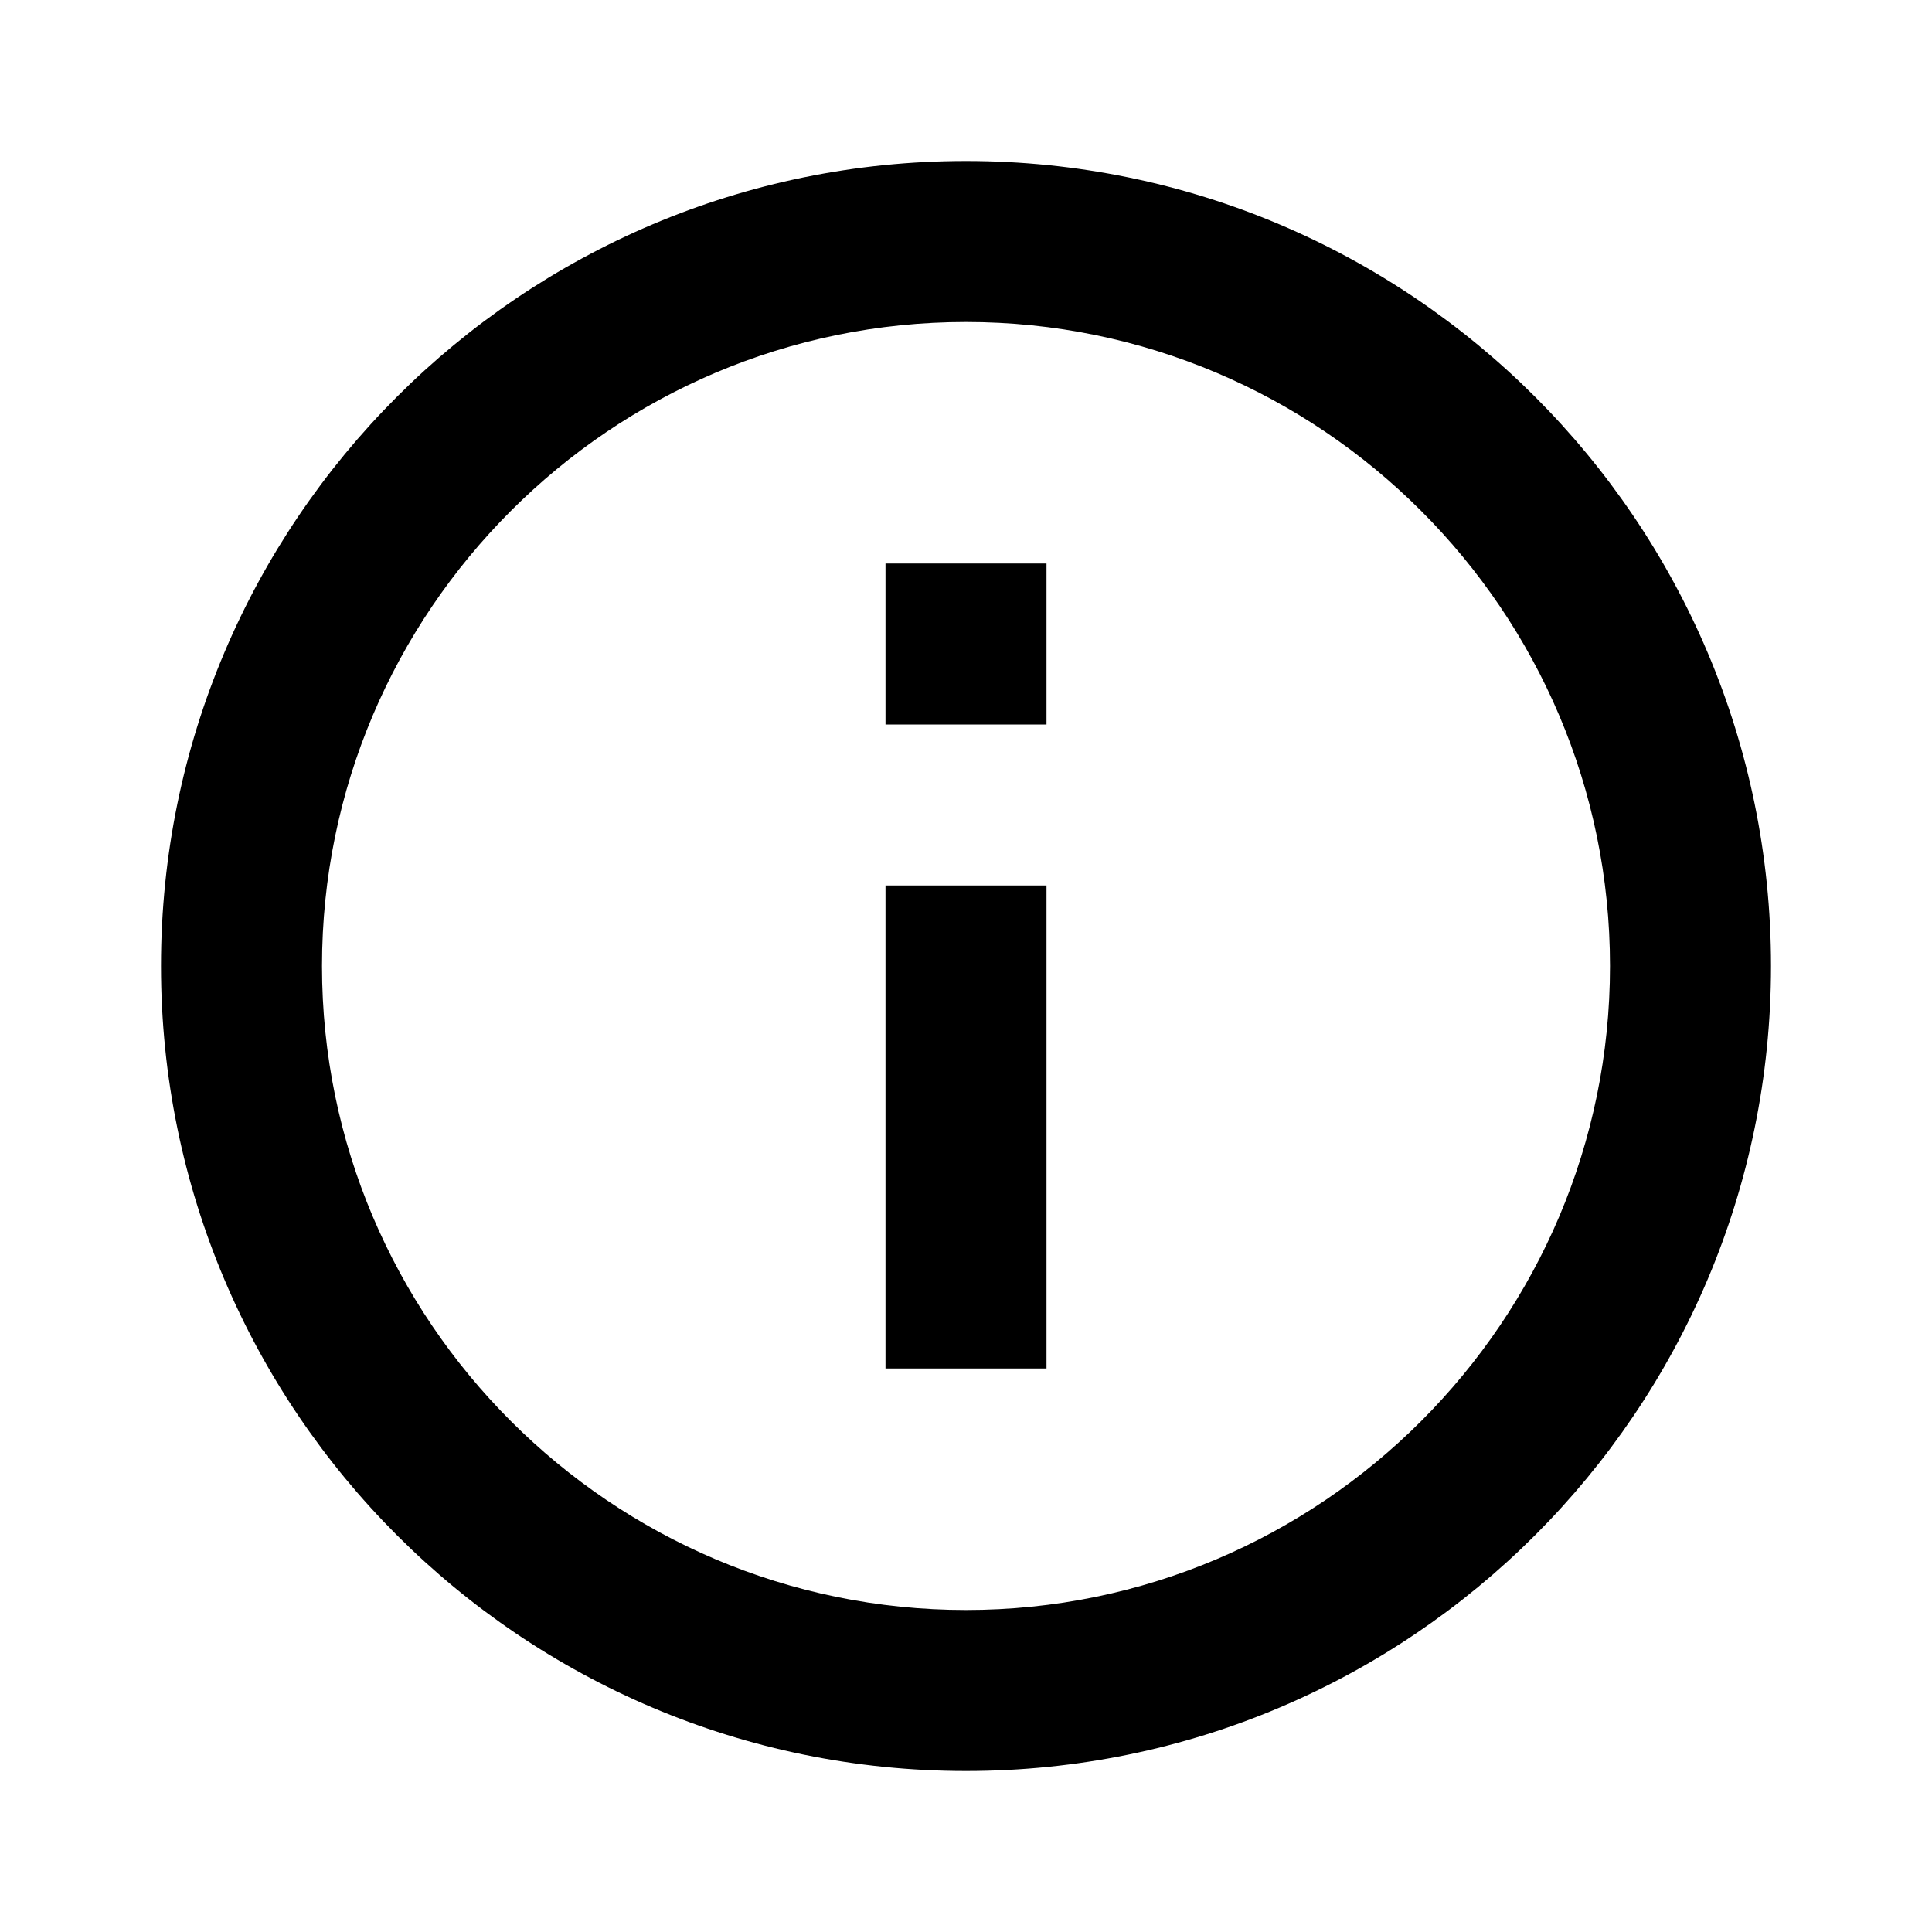
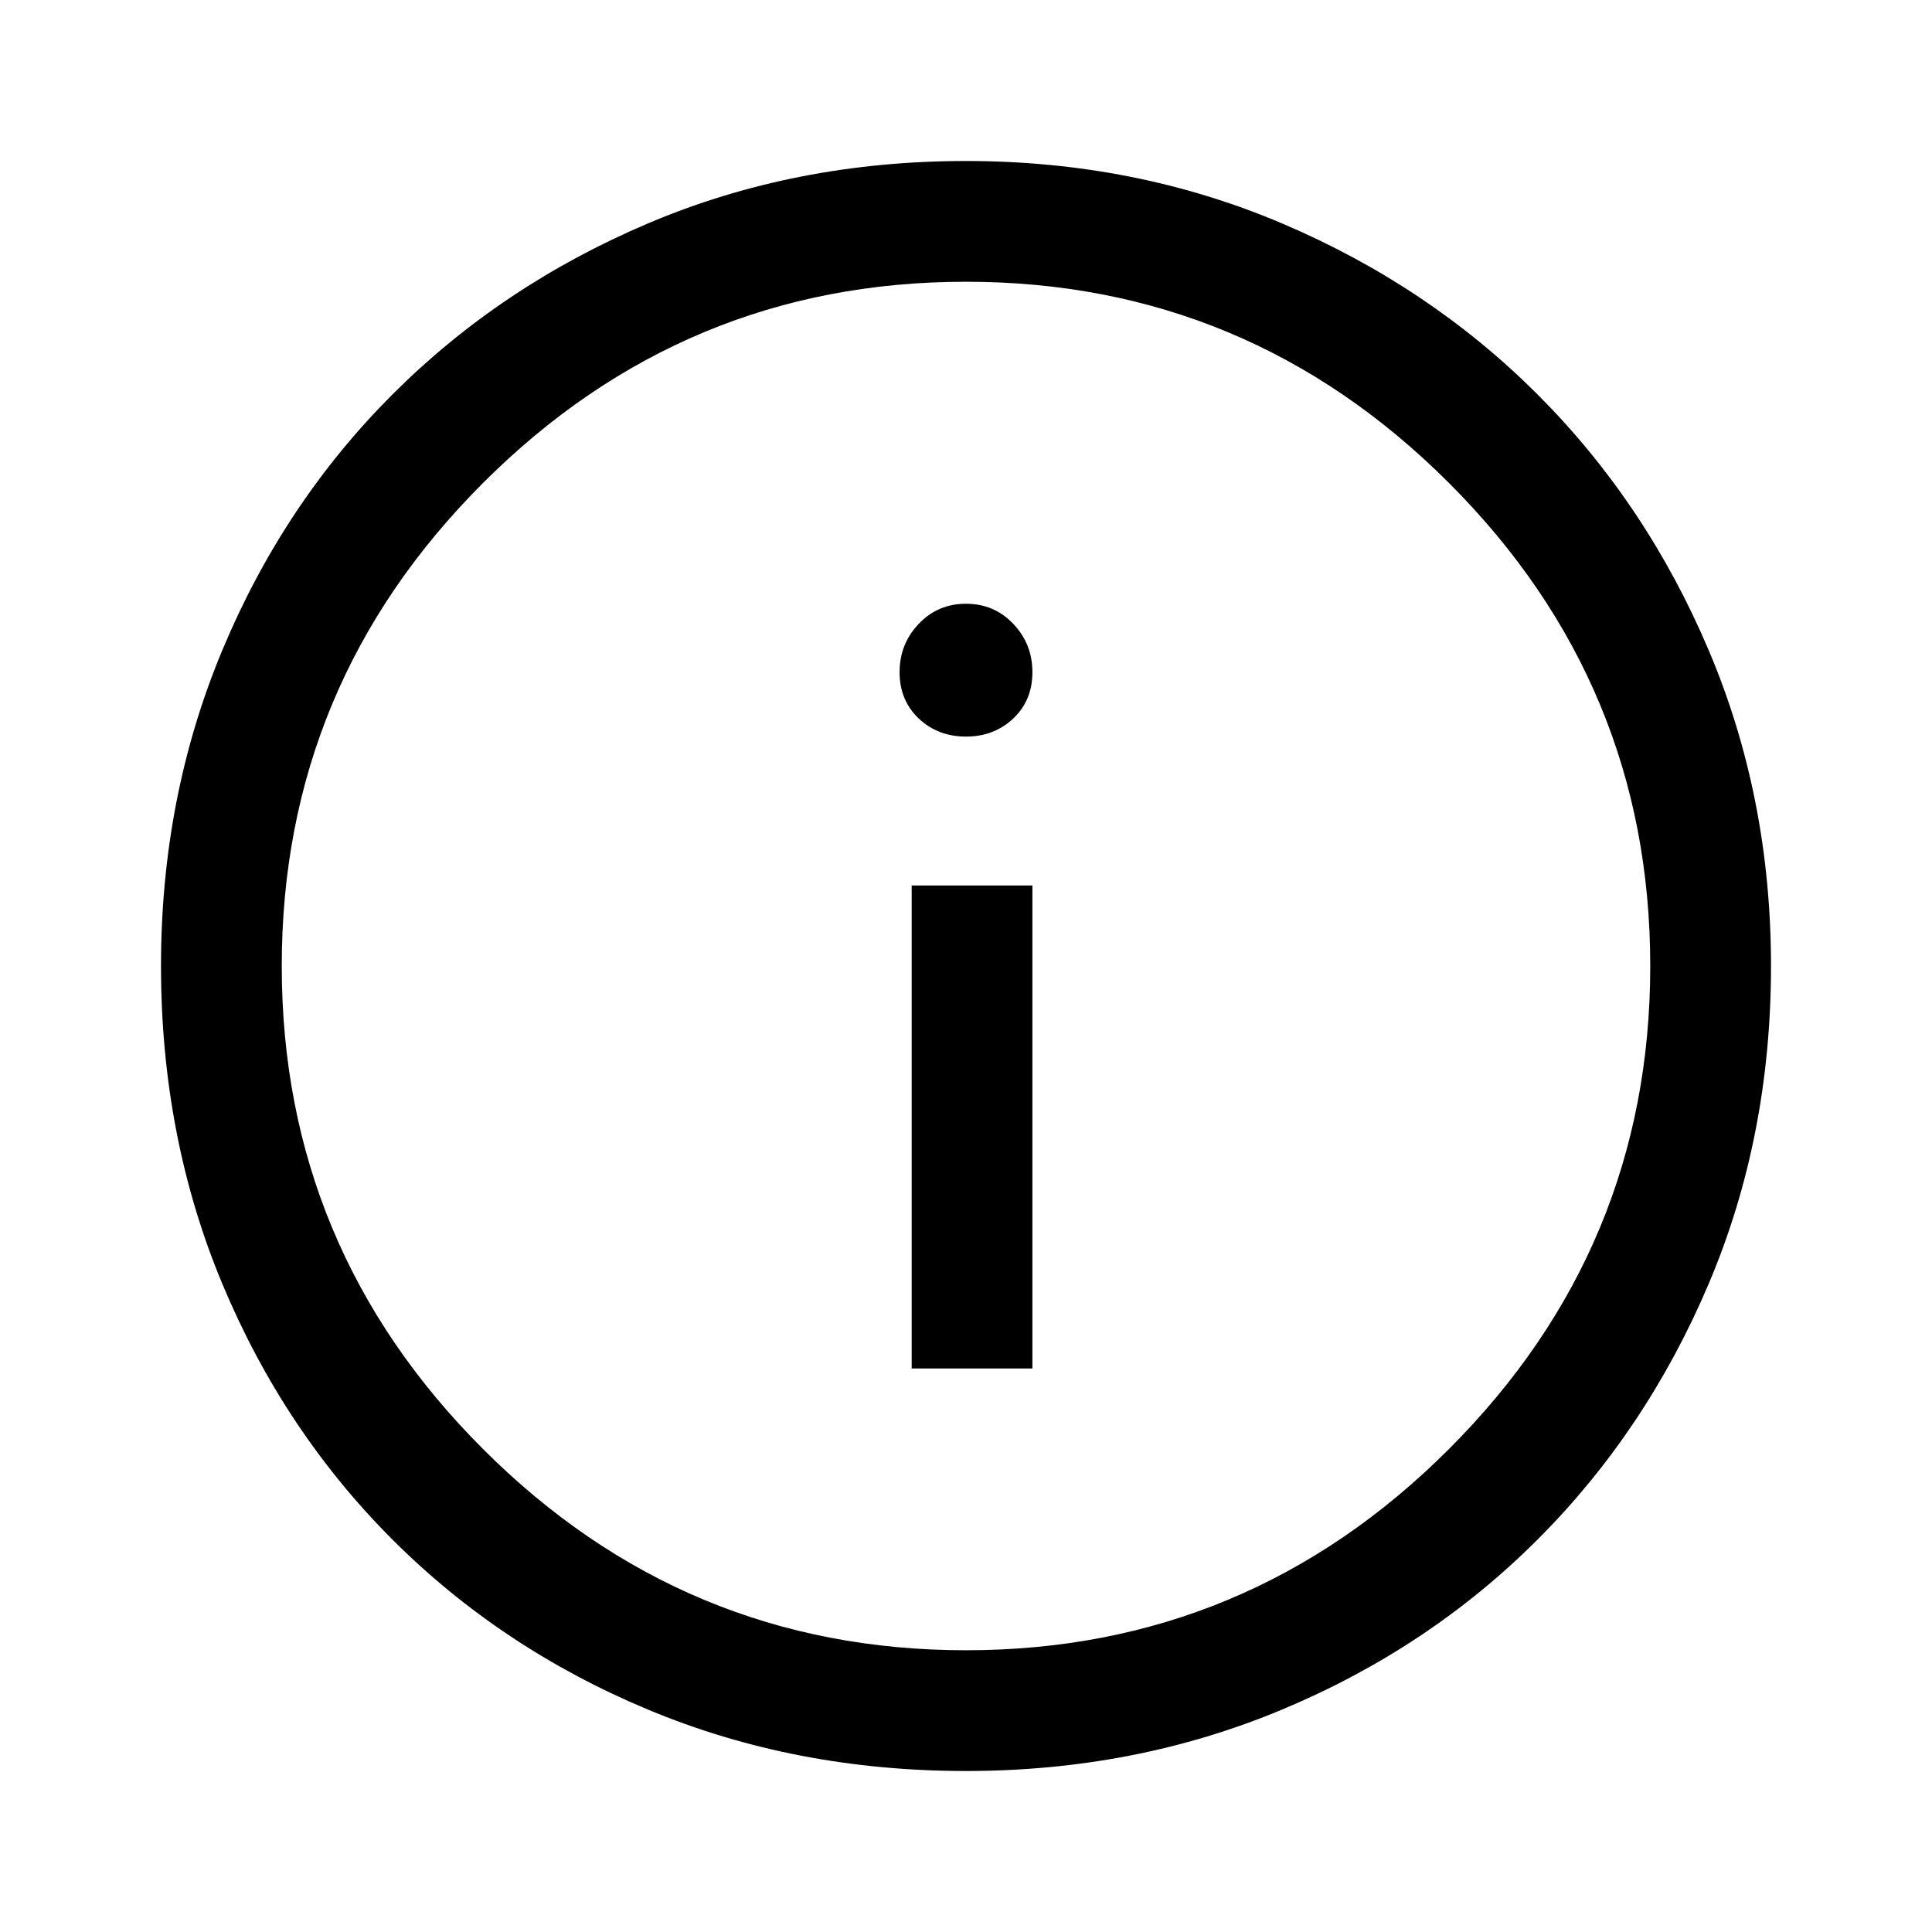
- <svg xmlns="http://www.w3.org/2000/svg" height="24px" viewBox="0 0 24 24" width="24px" fill="#000000">
-   <path d="M0 0h24v24H0V0z" fill="none" />
-   <path d="M11 7h2v2h-2zm0 4h2v6h-2zm1-9C6.48 2 2 6.48 2 12s4.48 10 10 10 10-4.48 10-10S17.52 2 12 2zm0 18c-4.41 0-8-3.59-8-8s3.59-8 8-8 8 3.59 8 8-3.59 8-8 8z" />
+ <svg xmlns="http://www.w3.org/2000/svg" height="48" width="48">
+   <path d="M22.65 34H25.65V22H22.65ZM24 18.3Q24.7 18.3 25.175 17.85Q25.65 17.4 25.65 16.7Q25.65 16 25.175 15.5Q24.7 15 24 15Q23.3 15 22.825 15.5Q22.35 16 22.35 16.7Q22.35 17.4 22.825 17.85Q23.3 18.3 24 18.3ZM24 44Q19.75 44 16.1 42.475Q12.45 40.95 9.75 38.25Q7.05 35.55 5.525 31.9Q4 28.25 4 24Q4 19.8 5.525 16.15Q7.05 12.5 9.75 9.8Q12.45 7.1 16.1 5.55Q19.75 4 24 4Q28.2 4 31.85 5.55Q35.5 7.1 38.2 9.8Q40.9 12.5 42.45 16.15Q44 19.8 44 24Q44 28.25 42.45 31.9Q40.9 35.55 38.2 38.25Q35.5 40.95 31.85 42.475Q28.2 44 24 44ZM24 24Q24 24 24 24Q24 24 24 24Q24 24 24 24Q24 24 24 24Q24 24 24 24Q24 24 24 24Q24 24 24 24Q24 24 24 24ZM24 41Q31 41 36 36Q41 31 41 24Q41 17 36 12Q31 7 24 7Q17 7 12 12Q7 17 7 24Q7 31 12 36Q17 41 24 41Z" />
</svg>
